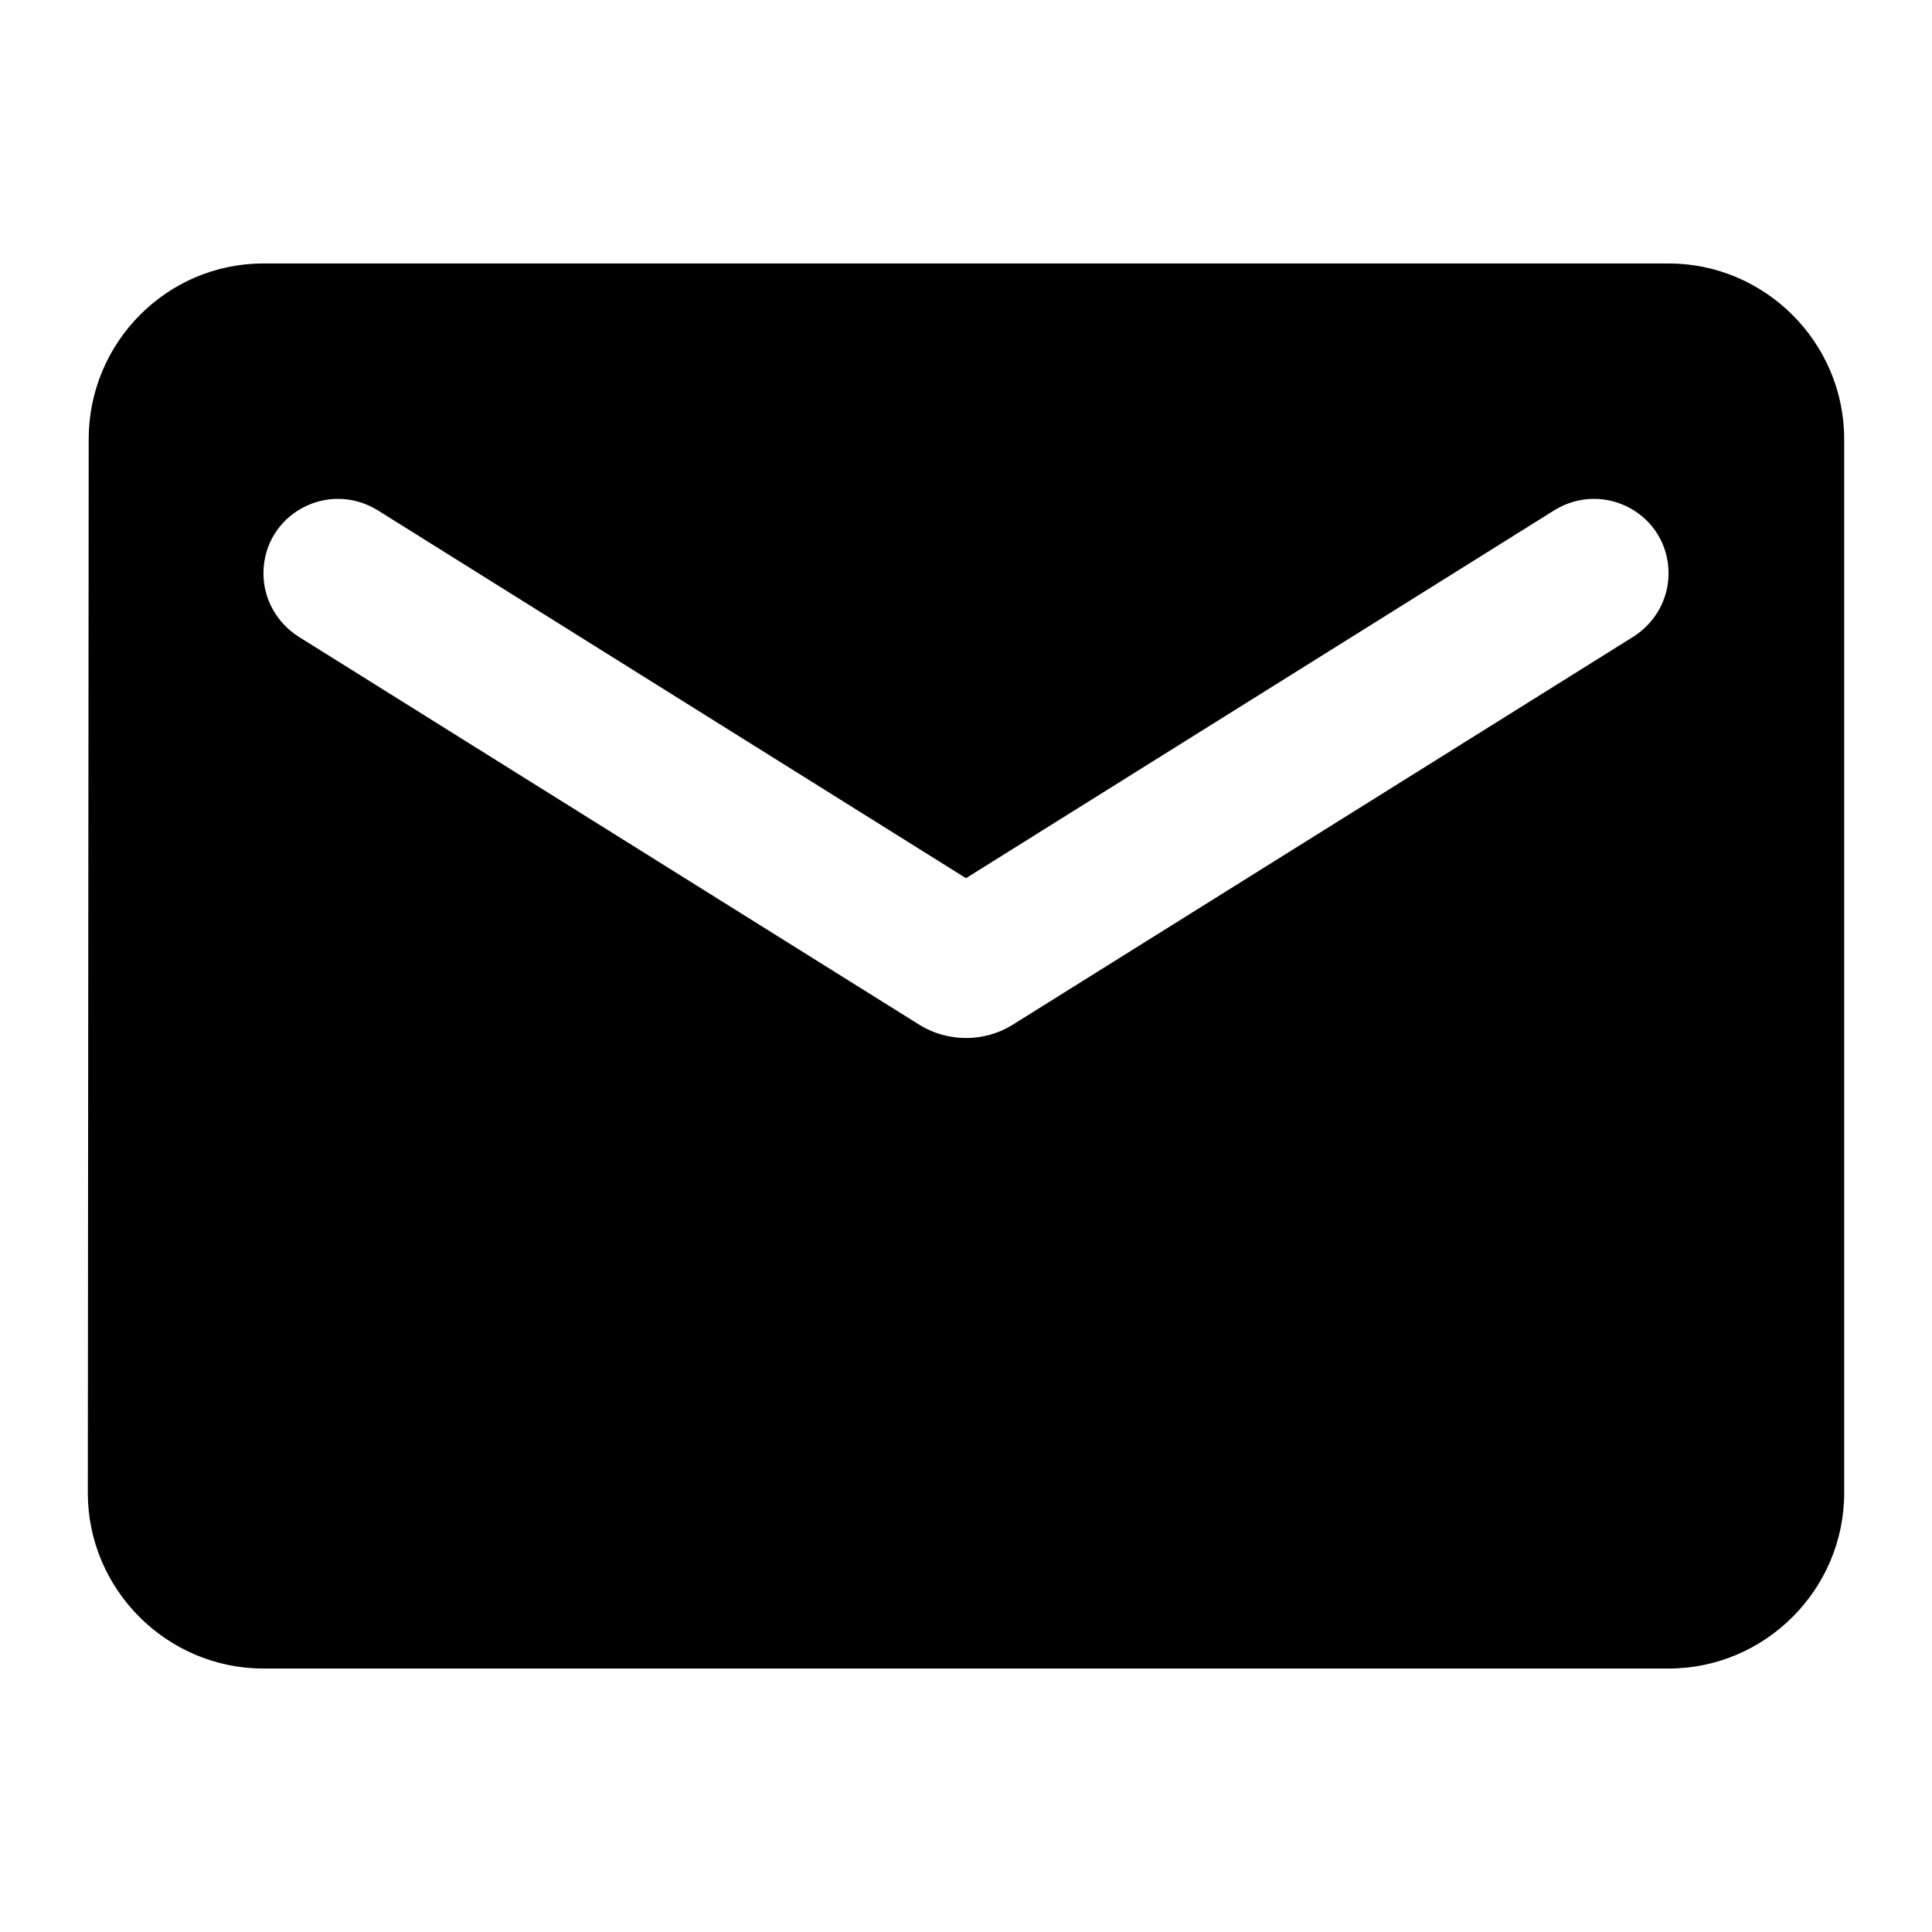
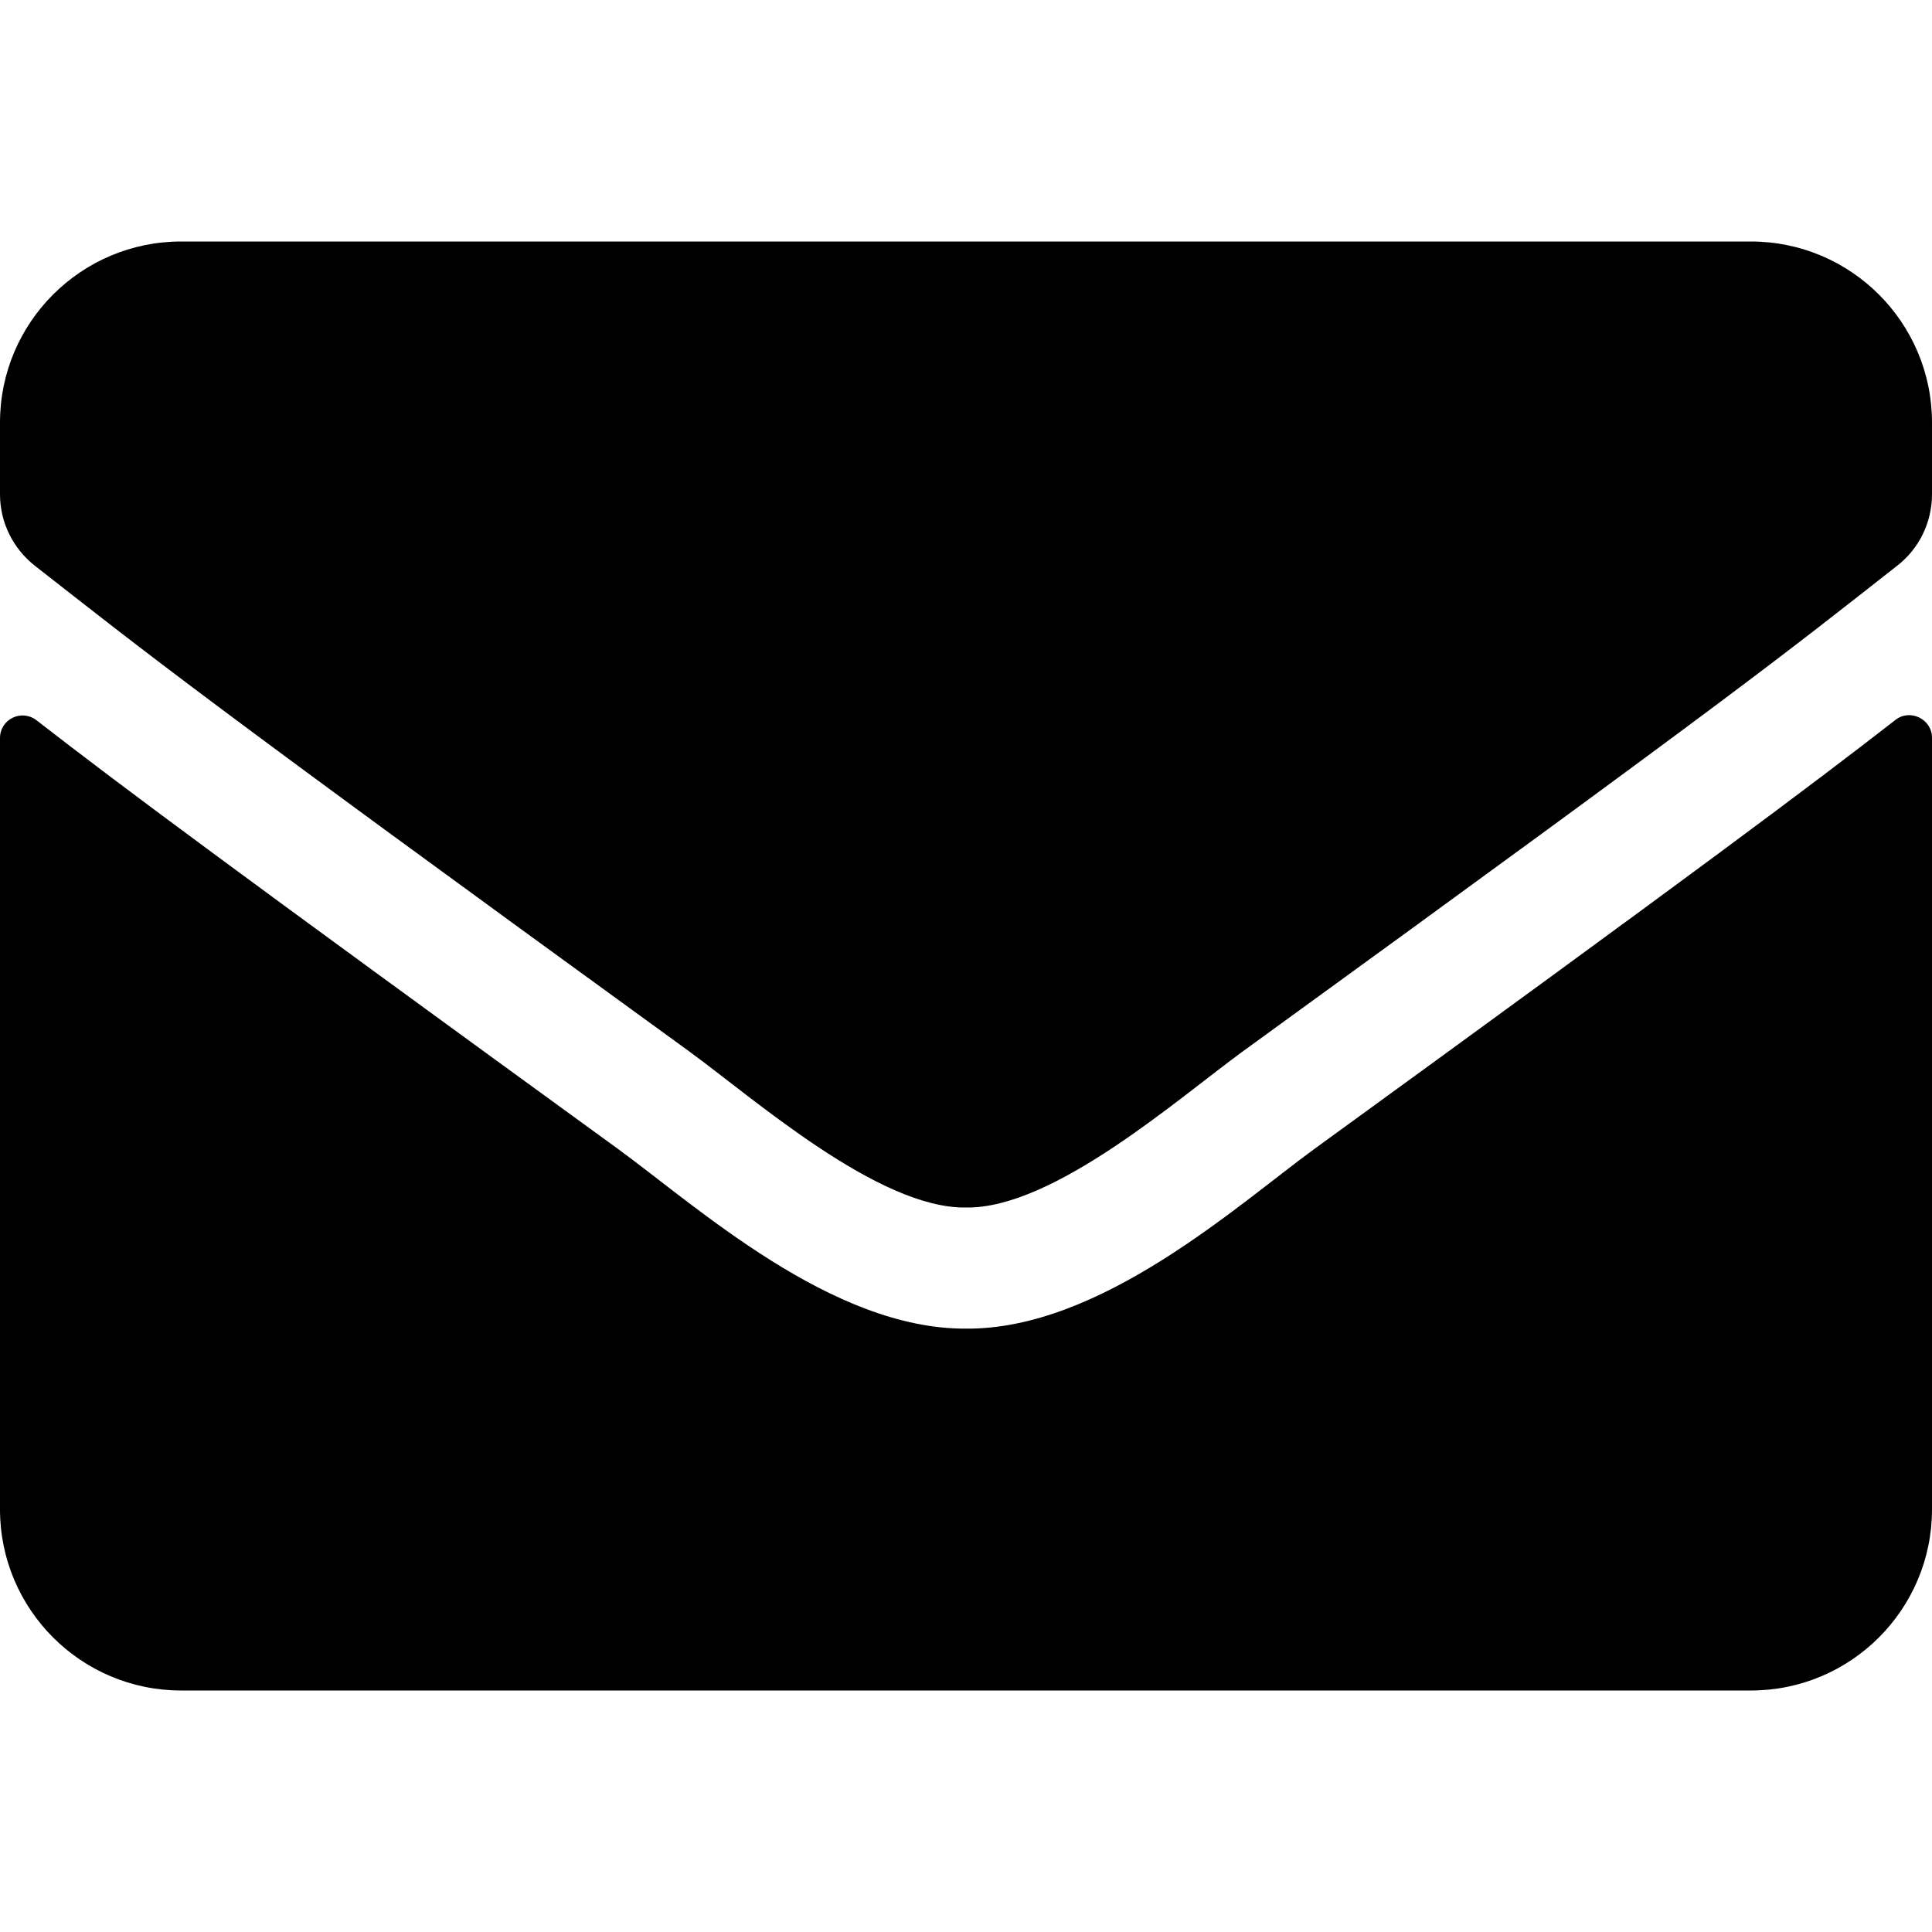
- <svg xmlns="http://www.w3.org/2000/svg" height="24" viewBox="1 1 22 22" width="24">
-   <path d="M0 0h24v24H0V0z" fill="none" />
-   <path d="M20 4H4c-1.1 0-1.99.9-1.99 2L2 18c0 1.1.9 2 2 2h16c1.1 0 2-.9 2-2V6c0-1.1-.9-2-2-2zm-.4 4.25l-7.07 4.42c-.32.2-.74.2-1.06 0L4.4 8.25c-.25-.16-.4-.43-.4-.72 0-.67.73-1.07 1.3-.72L12 11l6.7-4.19c.57-.35 1.3.05 1.3.72 0 .29-.15.56-.4.72z" />
+ <svg xmlns="http://www.w3.org/2000/svg" aria-hidden="true" focusable="false" data-prefix="fas" data-icon="envelope" class="svg-inline--fa fa-envelope fa-w-16" role="img" viewBox="0 0 512 512">
+   <path fill="currentColor" d="M502.3 190.8c3.9-3.1 9.7-.2 9.7 4.7V400c0 26.5-21.5 48-48 48H48c-26.5 0-48-21.5-48-48V195.6c0-5 5.7-7.8 9.7-4.7 22.4 17.4 52.1 39.5 154.1 113.6 21.1 15.4 56.7 47.8 92.2 47.6 35.7.3 72-32.8 92.3-47.6 102-74.1 131.6-96.3 154-113.7zM256 320c23.2.4 56.6-29.2 73.4-41.4 132.7-96.3 142.8-104.7 173.4-128.7 5.8-4.5 9.2-11.5 9.2-18.9v-19c0-26.5-21.5-48-48-48H48C21.5 64 0 85.5 0 112v19c0 7.4 3.4 14.3 9.2 18.9 30.6 23.9 40.7 32.4 173.4 128.7 16.8 12.2 50.2 41.8 73.4 41.4z" />
</svg>
